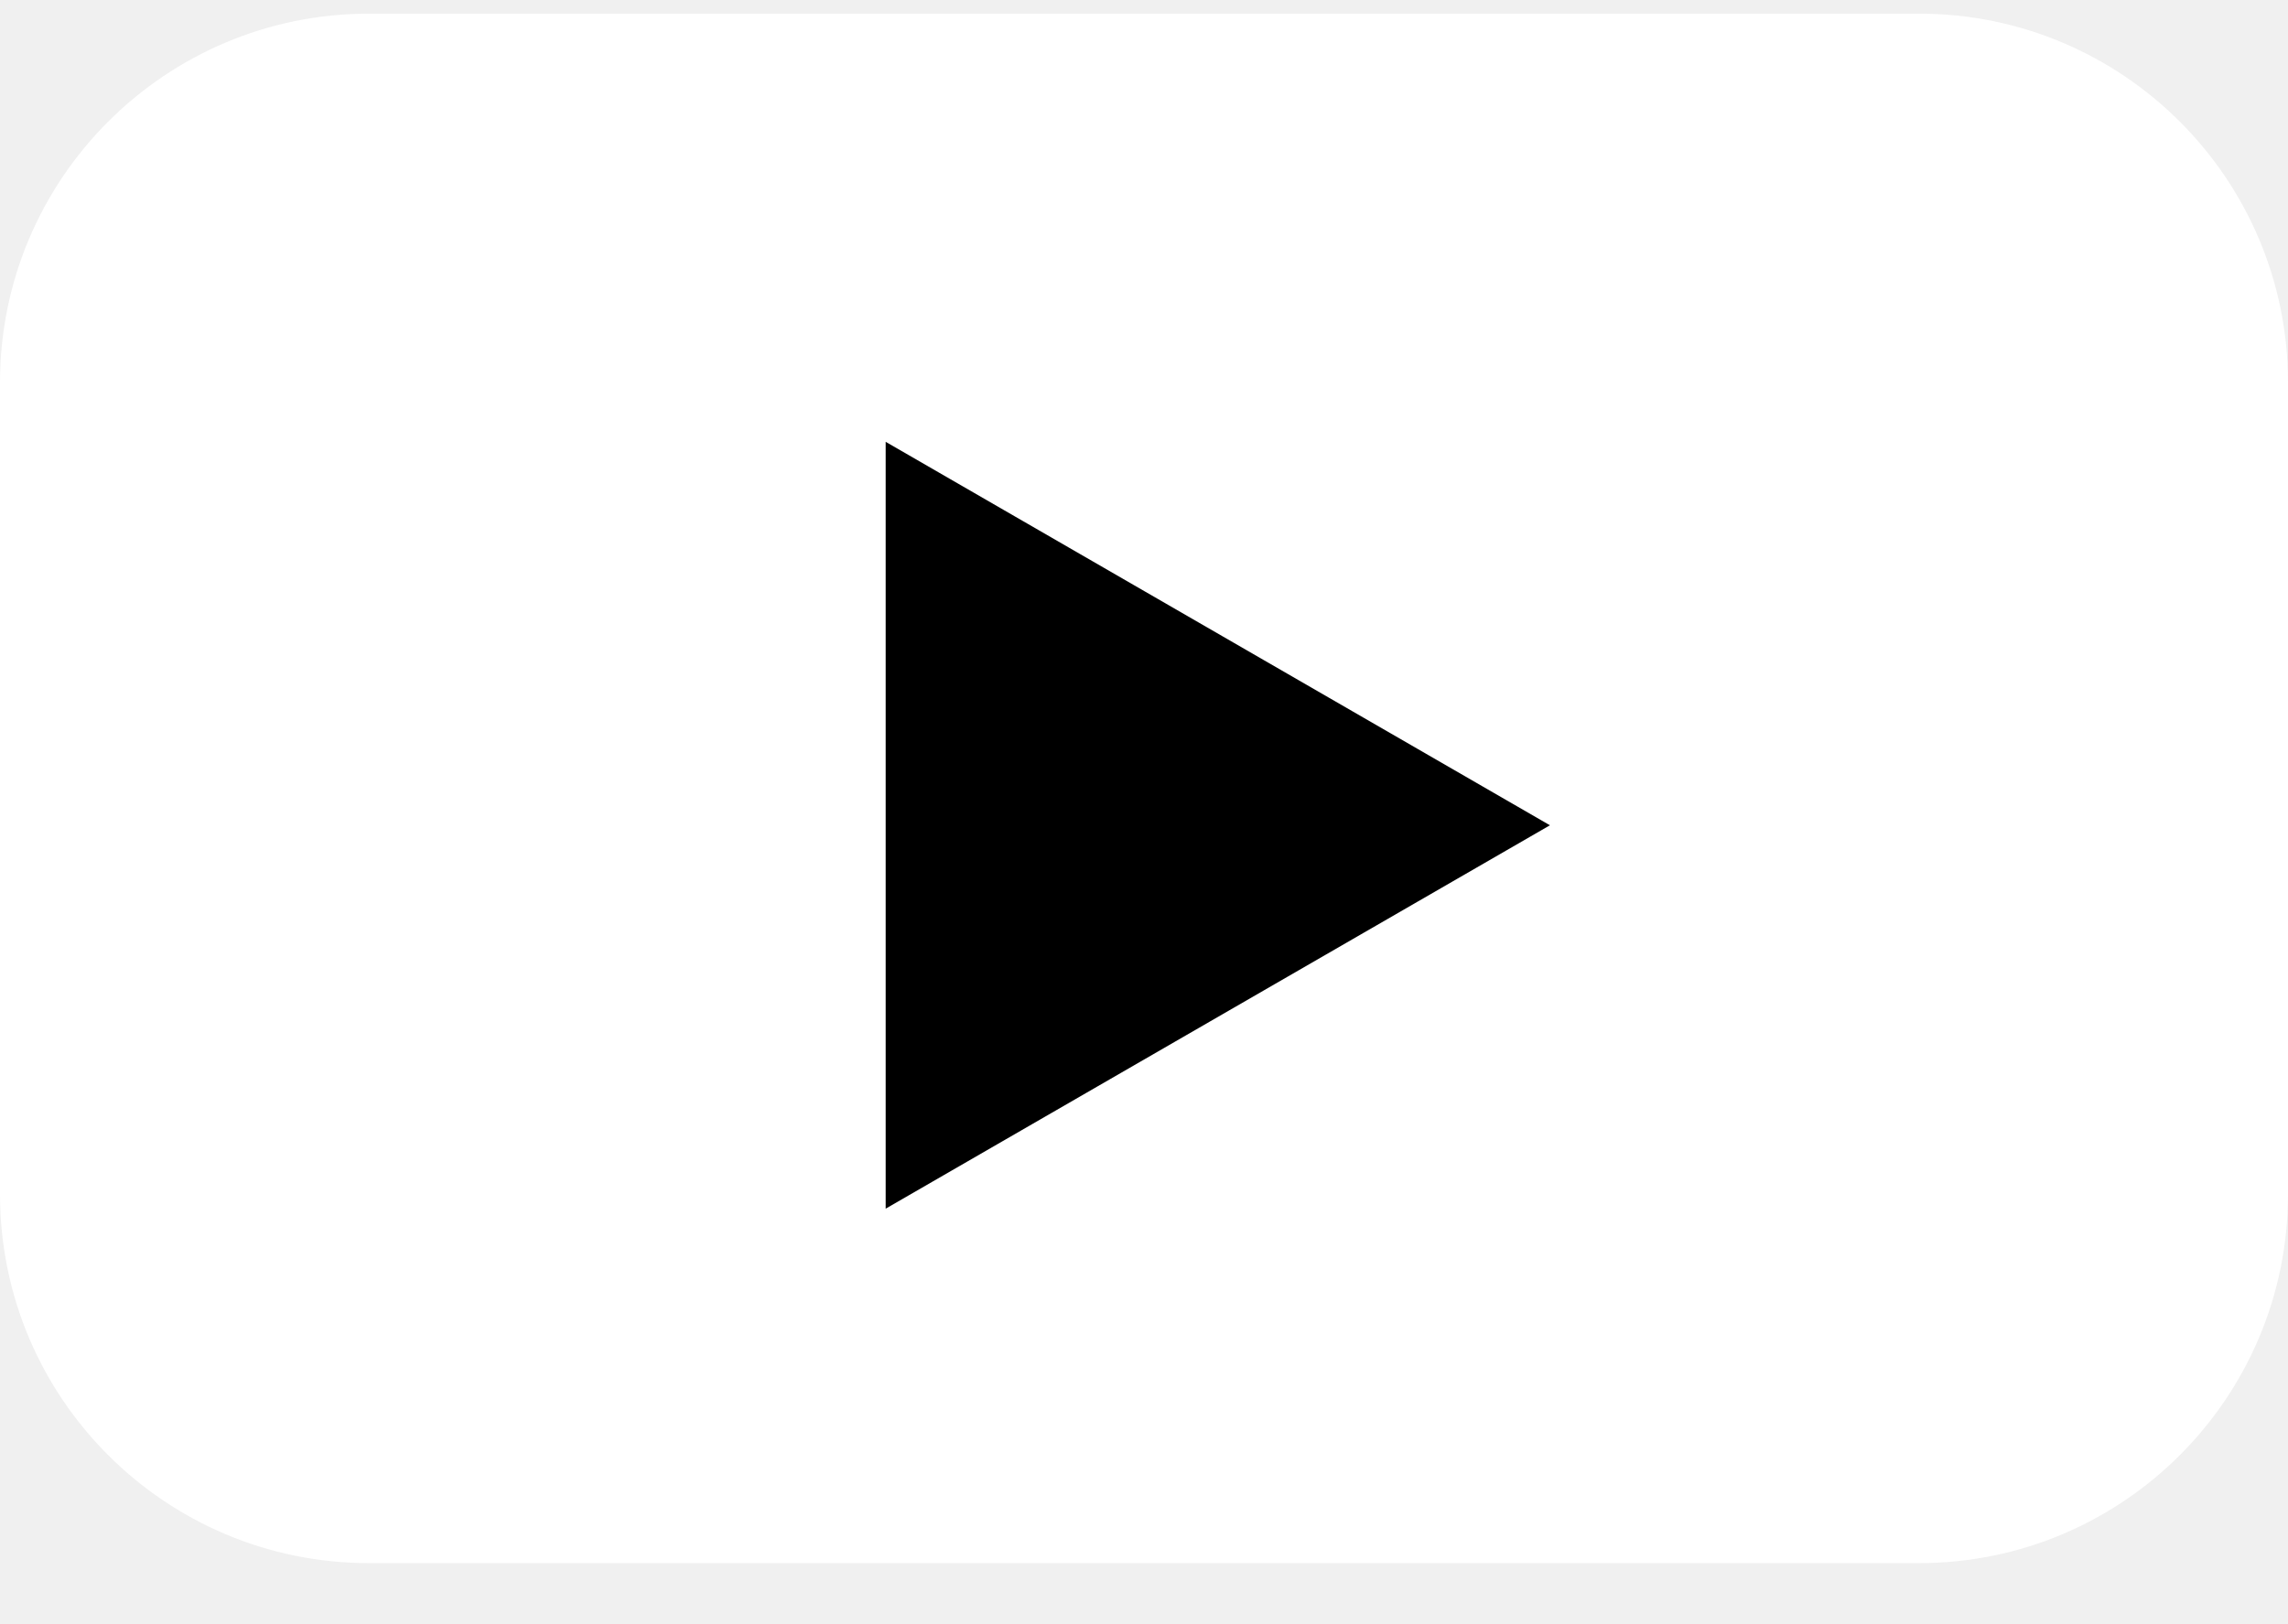
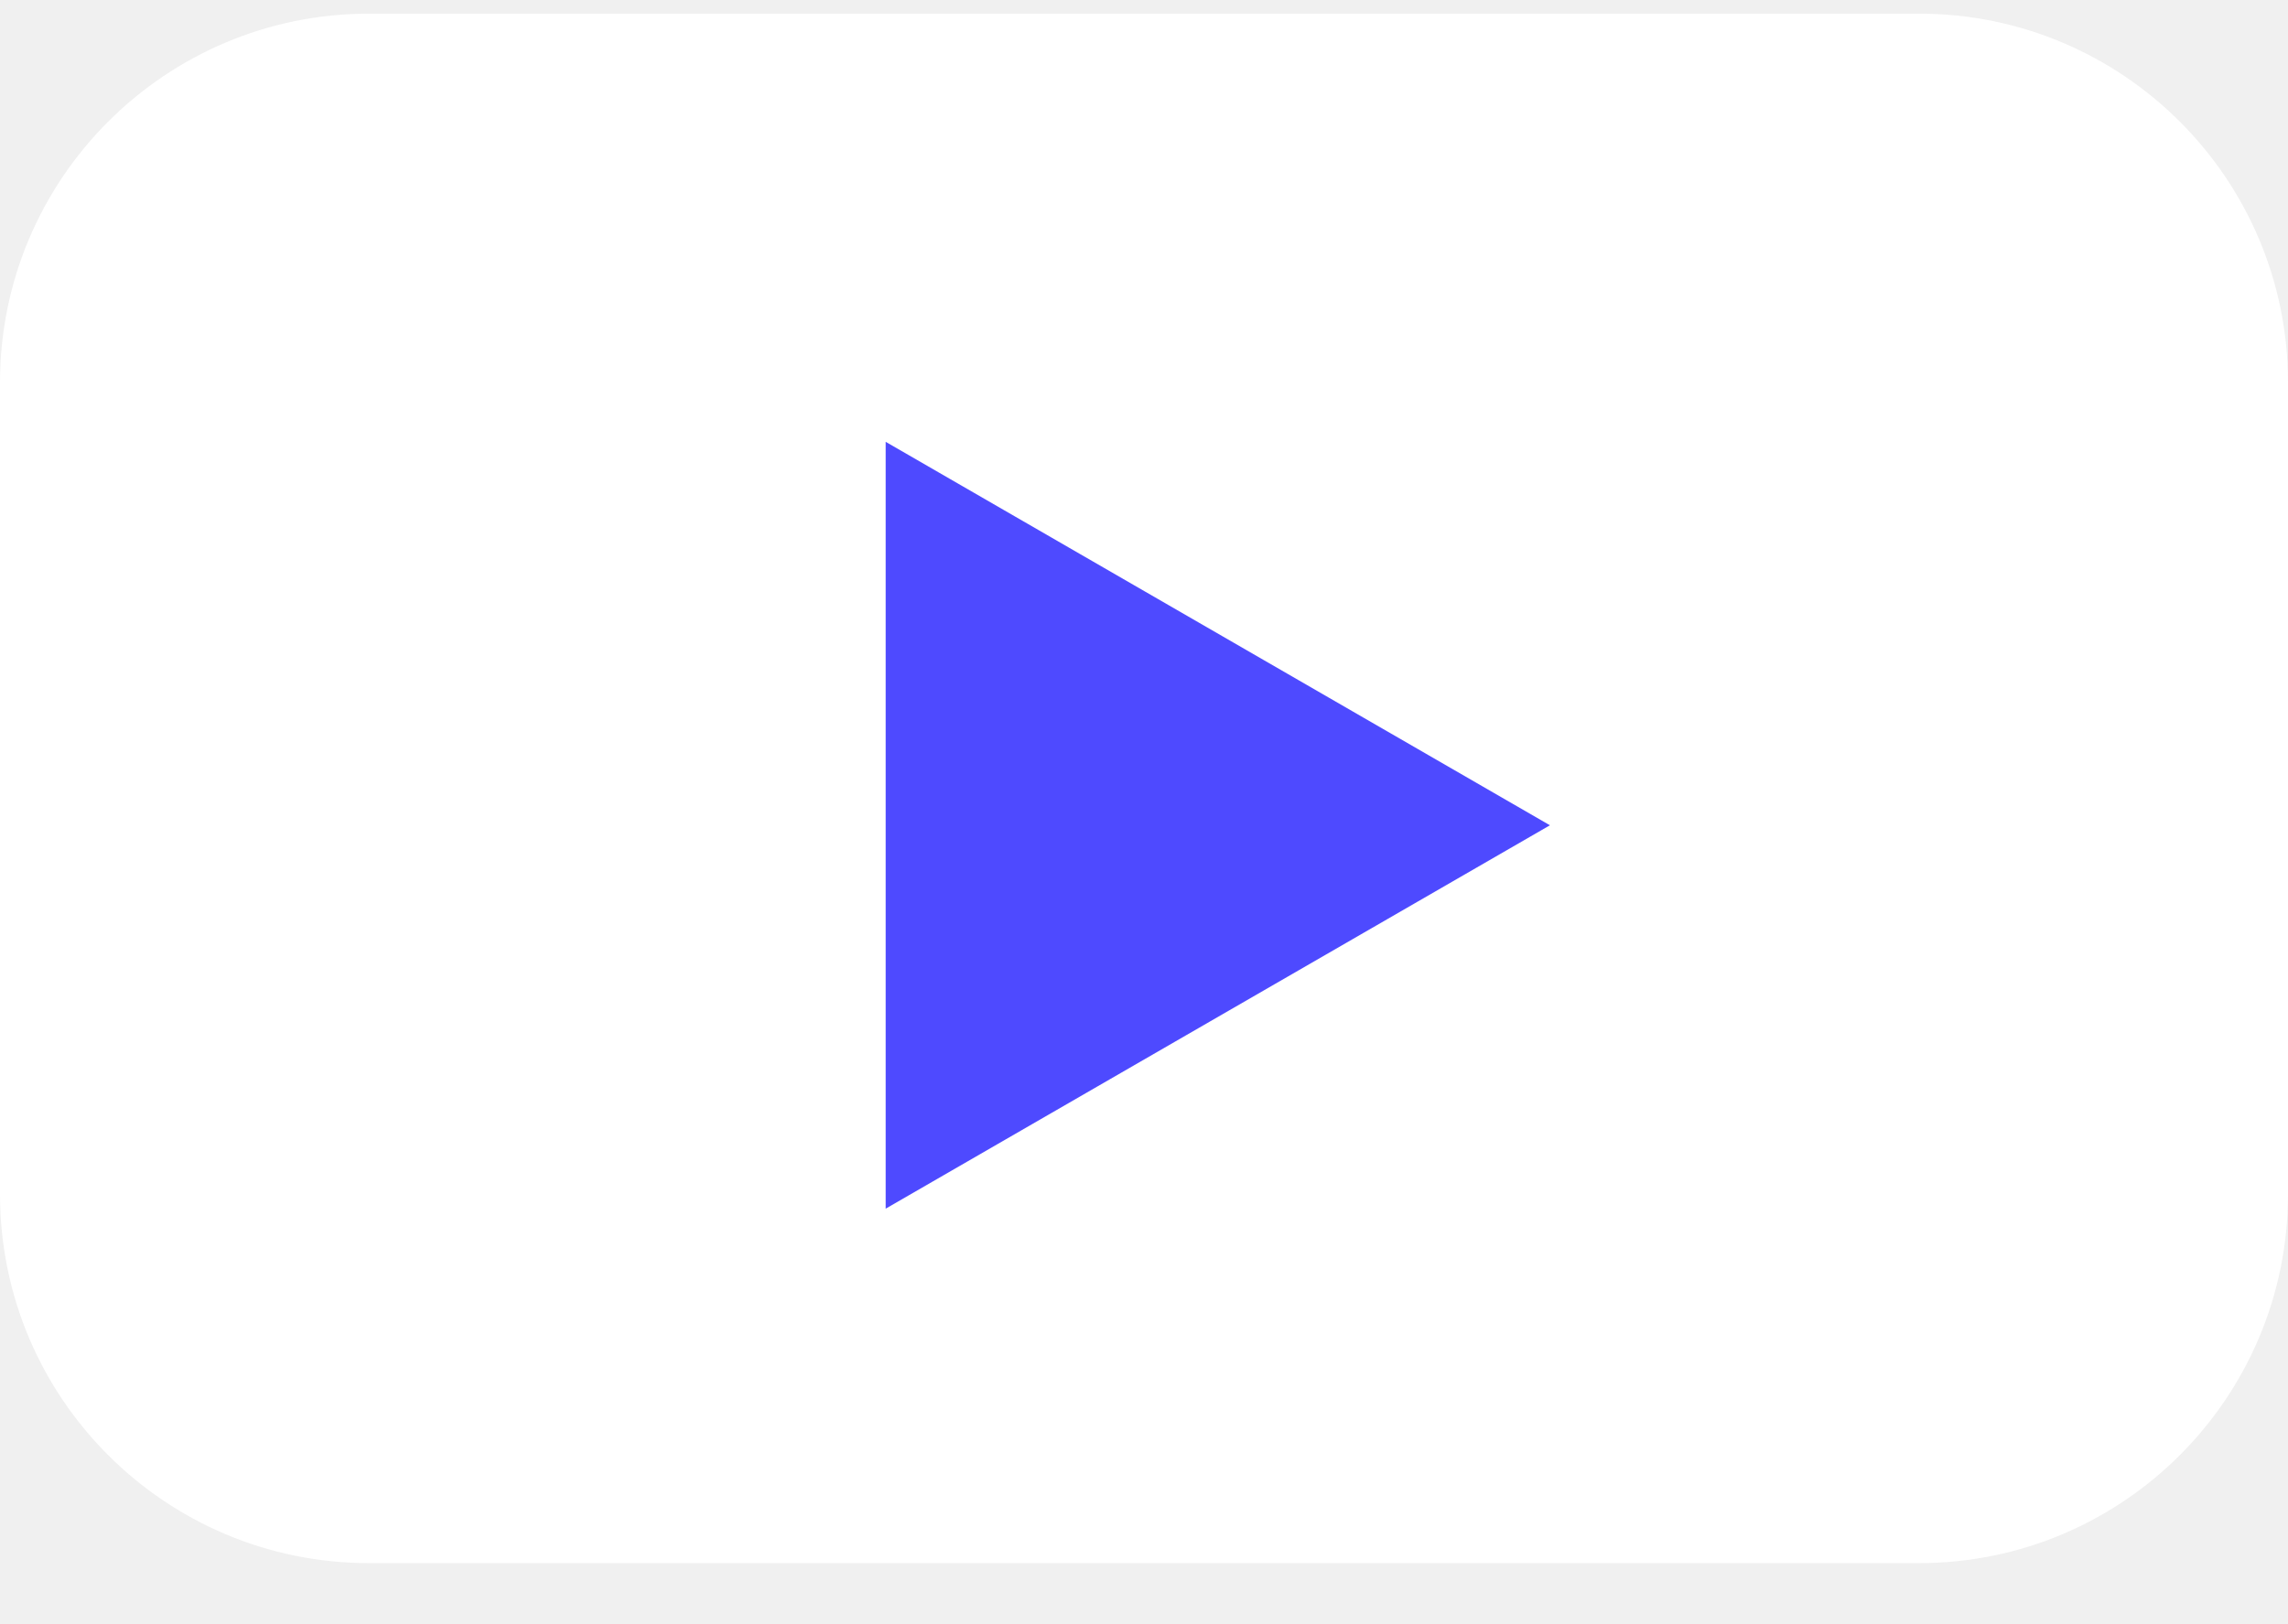
<svg xmlns="http://www.w3.org/2000/svg" width="31" height="22" viewBox="0 0 31 22" fill="none">
  <rect y="0.185" width="31" height="21" rx="5" fill="white" />
-   <path d="M21 11.185L12 16.381L12 5.988L21 11.185Z" fill="black" />
+   <path d="M21 11.185L12 16.381L12 5.988L21 11.185Z" fill="#4E4AFF" />
</svg>
